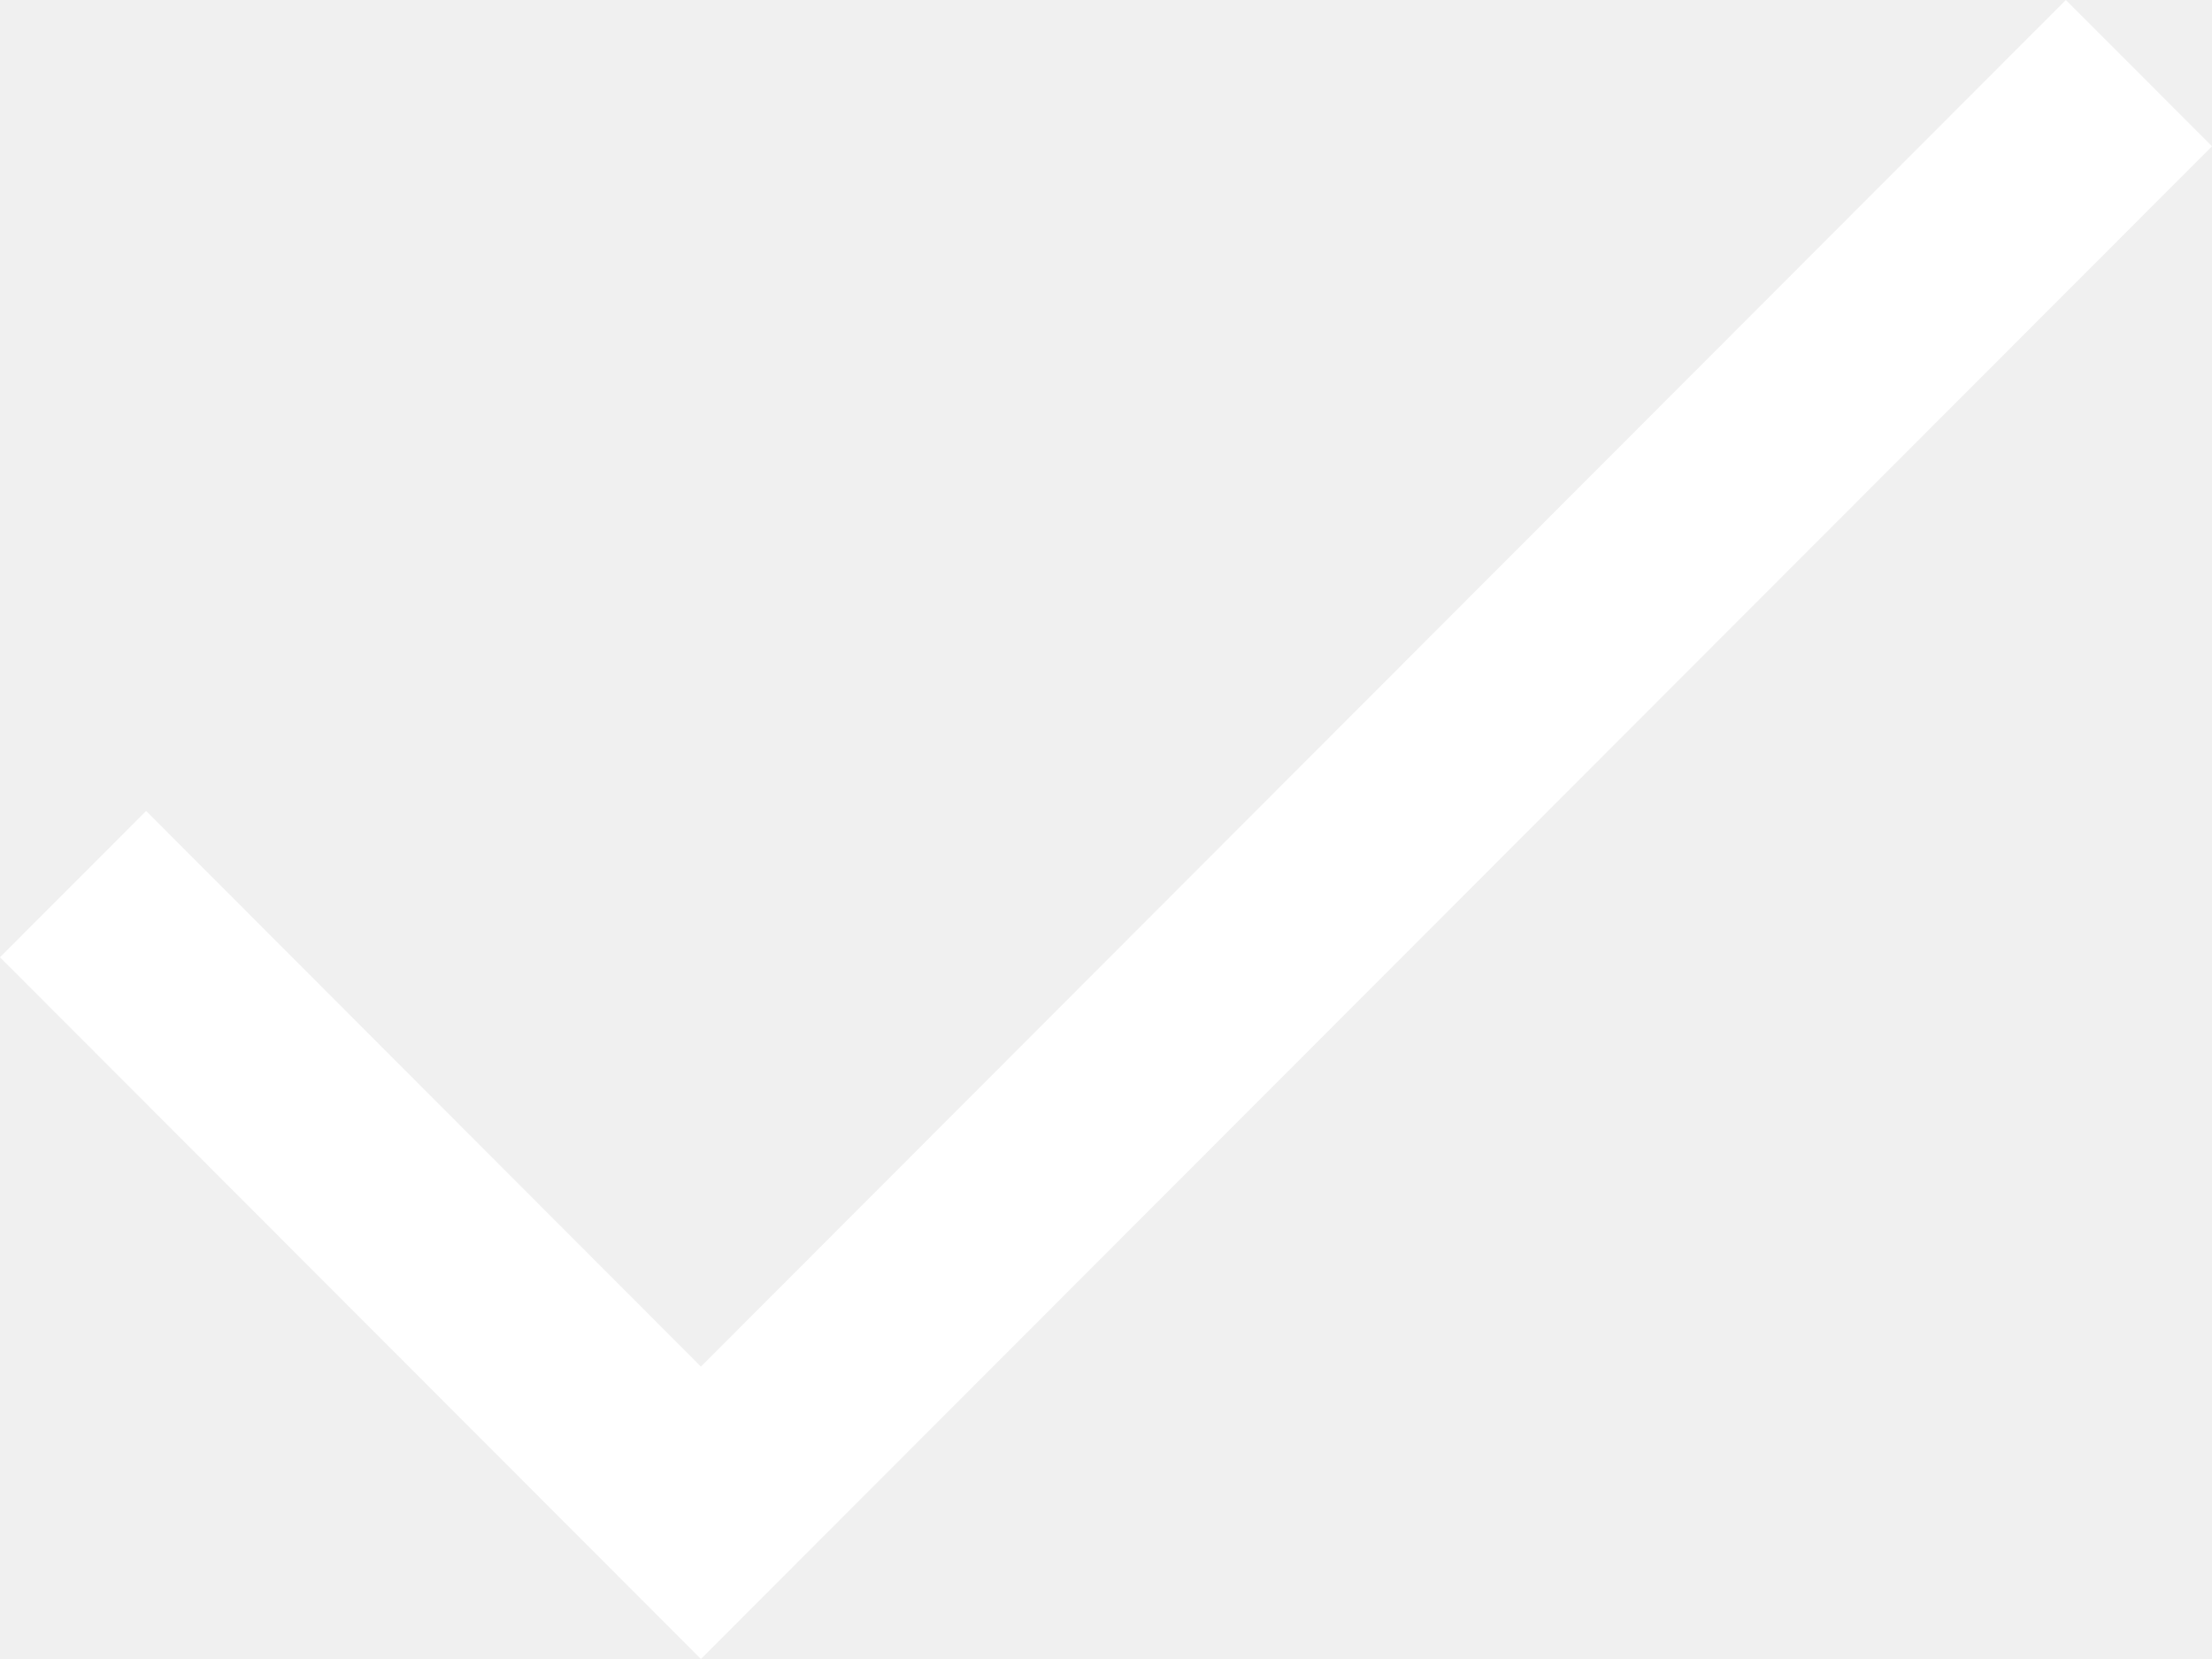
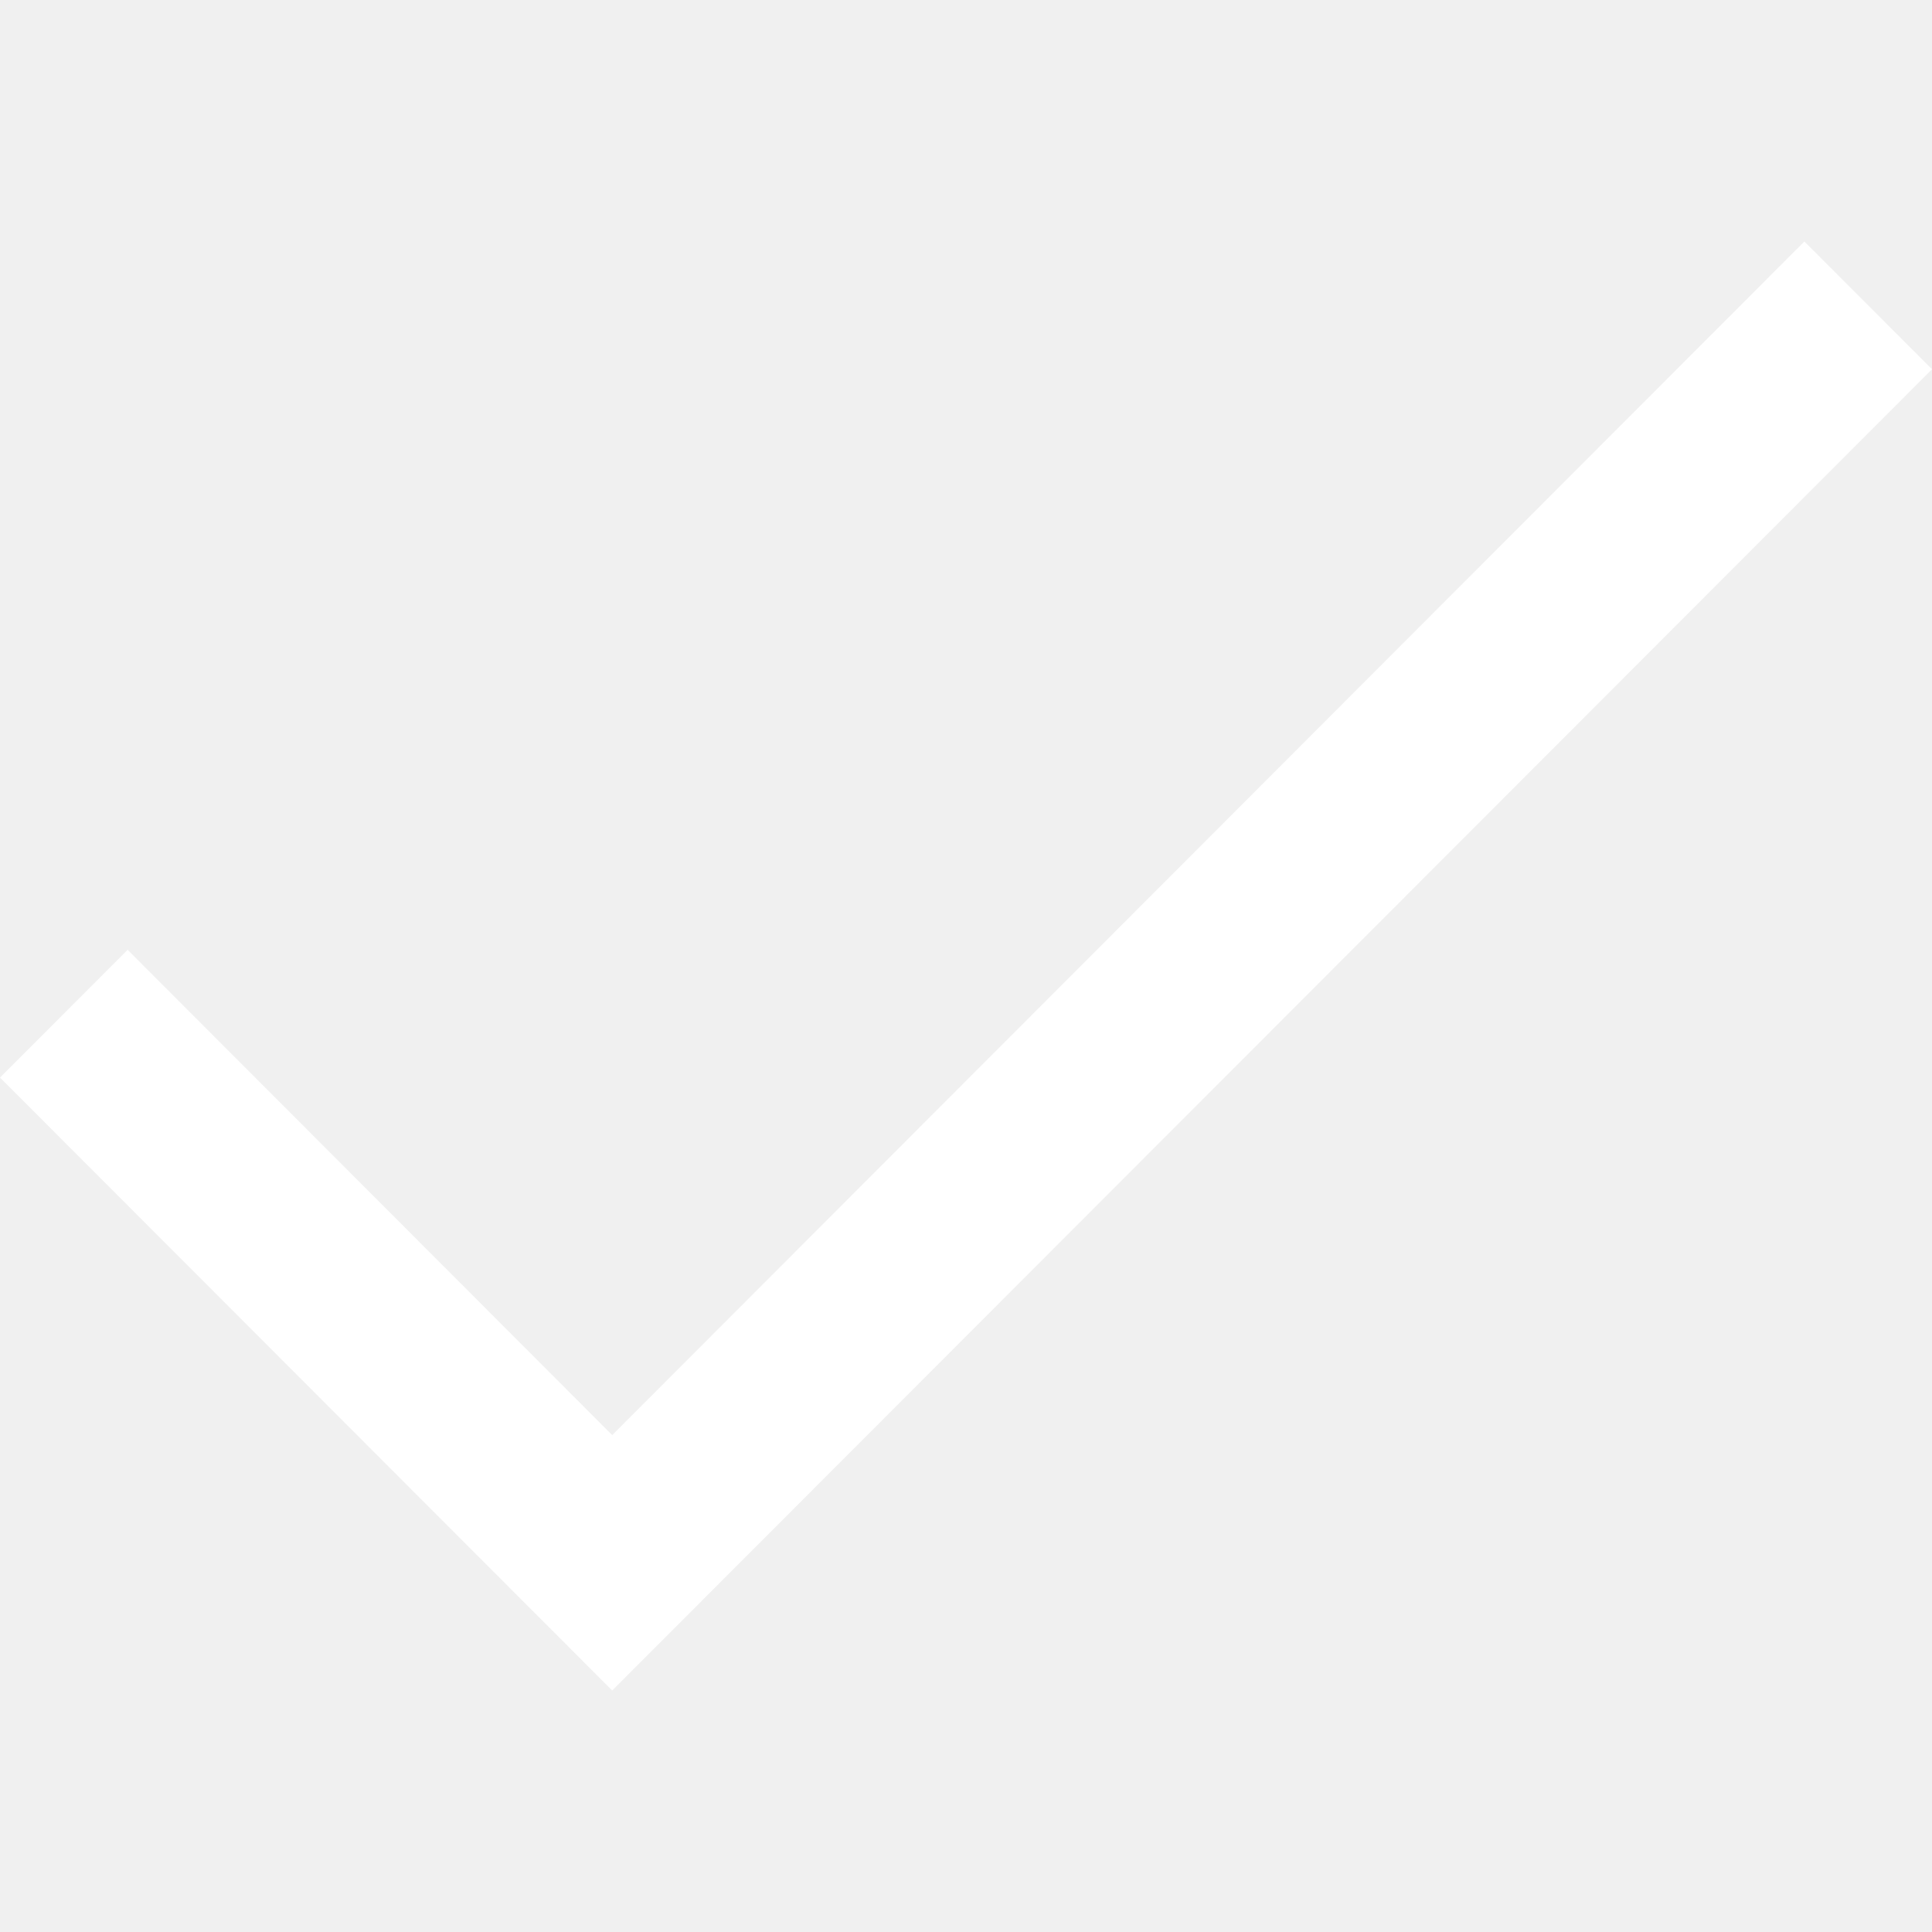
- <svg xmlns="http://www.w3.org/2000/svg" width="16" height="12" viewBox="0 0 16 12">
+ <svg xmlns="http://www.w3.org/2000/svg" width="16" height="16" viewBox="0 0 16 16">
  <g fill="none" fill-rule="evenodd">
-     <path d="M0 0H16V16H0z" transform="translate(0 -2)" />
-     <path fill="#FFF" d="M5.07 11.885L1.057 7.866 0 8.924 5.07 14 16 3.058 14.943 2z" transform="translate(0 -2)" />
+     <path d="M0 0H16V16H0z" />
+     <path fill="#FFF" d="M5.07 11.885L1.057 7.866 0 8.924 5.07 14 16 3.058 14.943 2z" />
  </g>
</svg>
